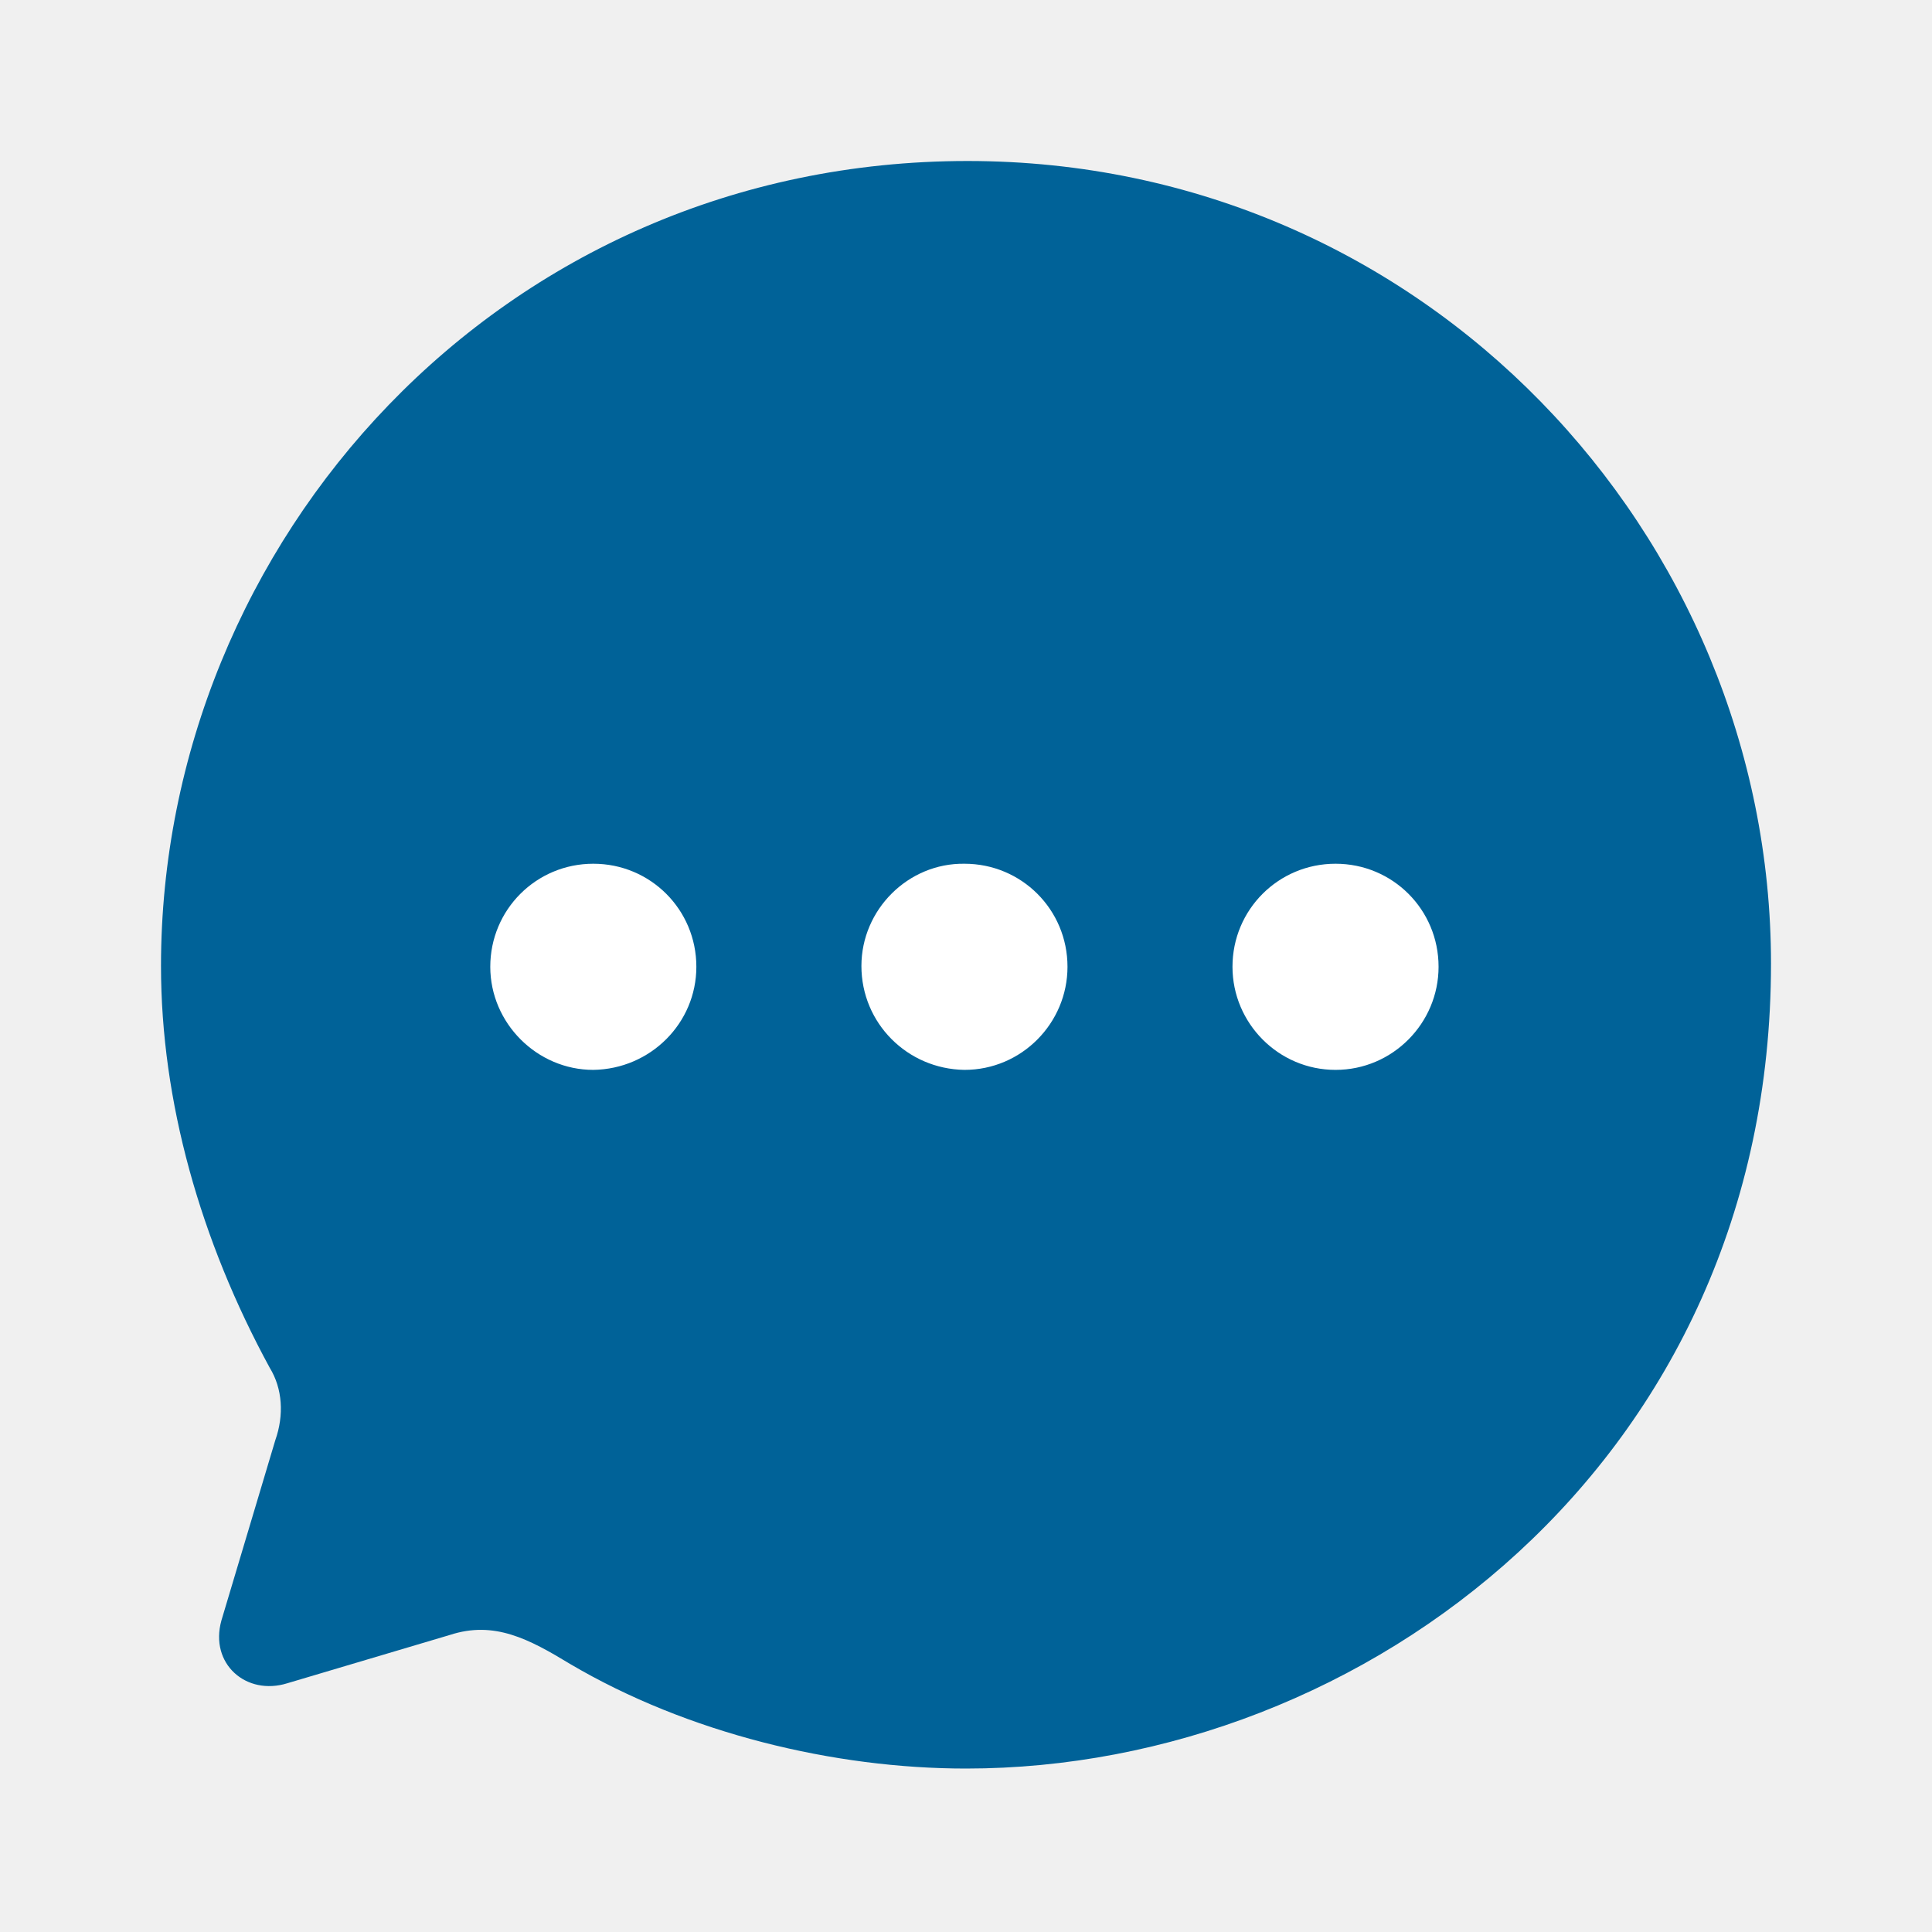
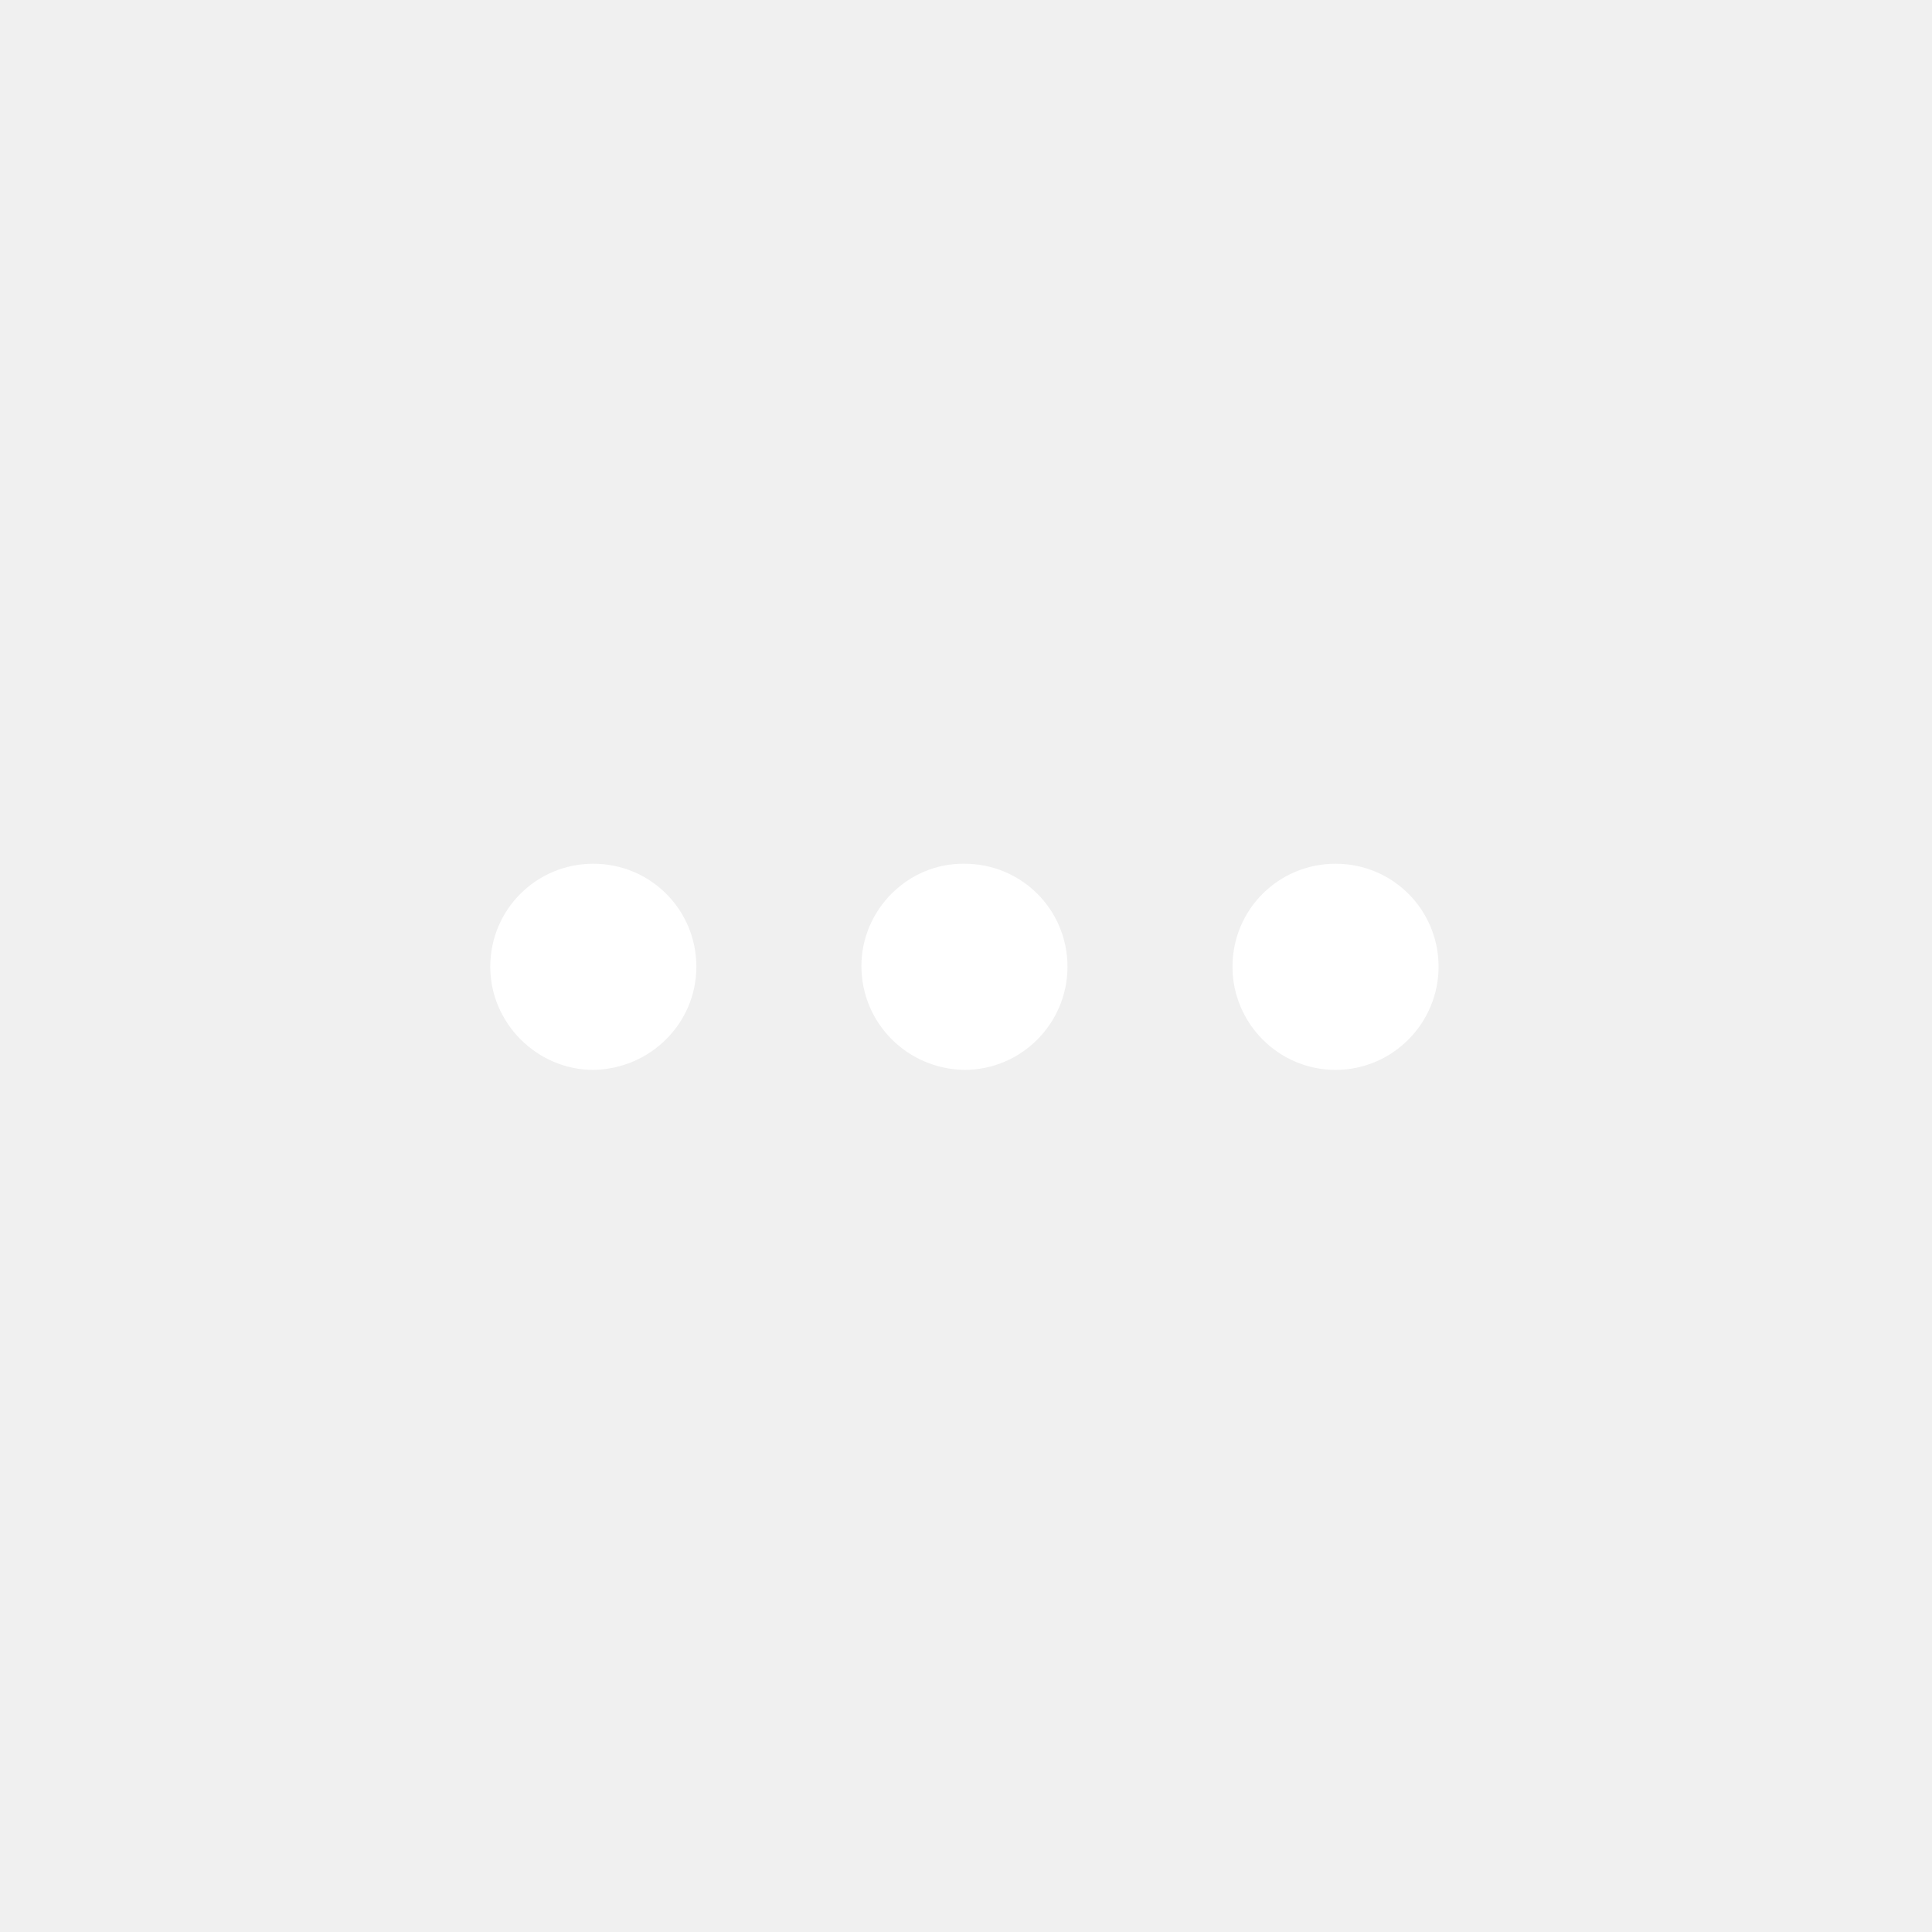
<svg xmlns="http://www.w3.org/2000/svg" width="30" height="30" viewBox="0 0 30 30" fill="none">
  <g id="Iconly/Bulk/Chat">
    <g id="Chat">
-       <path id="Fill 1" d="M15.025 2.5C7.763 2.5 2.5 8.425 2.5 15C2.5 17.1 3.112 19.262 4.188 21.238C4.388 21.562 4.412 21.975 4.275 22.363L3.438 25.163C3.25 25.837 3.825 26.337 4.463 26.137L6.987 25.387C7.675 25.163 8.213 25.45 8.851 25.837C10.676 26.913 12.95 27.462 15 27.462C21.2 27.462 27.5 22.675 27.5 14.963C27.5 8.312 22.125 2.5 15.025 2.5Z" fill="#006298" />
+       <path id="Fill 1" d="M15.025 2.5C7.763 2.5 2.5 8.425 2.5 15C2.5 17.1 3.112 19.262 4.188 21.238C4.388 21.562 4.412 21.975 4.275 22.363L3.438 25.163C3.25 25.837 3.825 26.337 4.463 26.137L6.987 25.387C7.675 25.163 8.213 25.45 8.851 25.837C10.676 26.913 12.95 27.462 15 27.462C21.2 27.462 27.5 22.675 27.5 14.963C27.5 8.312 22.125 2.5 15.025 2.5Z" />
      <path id="Combined Shape" fill-rule="evenodd" clip-rule="evenodd" d="M14.976 16.613C14.088 16.6 13.376 15.887 13.376 15C13.376 14.125 14.101 13.4 14.976 13.412C15.864 13.412 16.576 14.125 16.576 15.012C16.576 15.887 15.864 16.613 14.976 16.613ZM9.213 16.613C8.338 16.613 7.613 15.887 7.613 15.012C7.613 14.125 8.326 13.412 9.213 13.412C10.101 13.412 10.813 14.125 10.813 15.012C10.813 15.887 10.101 16.6 9.213 16.613ZM19.138 15.012C19.138 15.887 19.851 16.613 20.738 16.613C21.626 16.613 22.338 15.887 22.338 15.012C22.338 14.125 21.626 13.412 20.738 13.412C19.851 13.412 19.138 14.125 19.138 15.012Z" fill="white" />
    </g>
  </g>
</svg>
